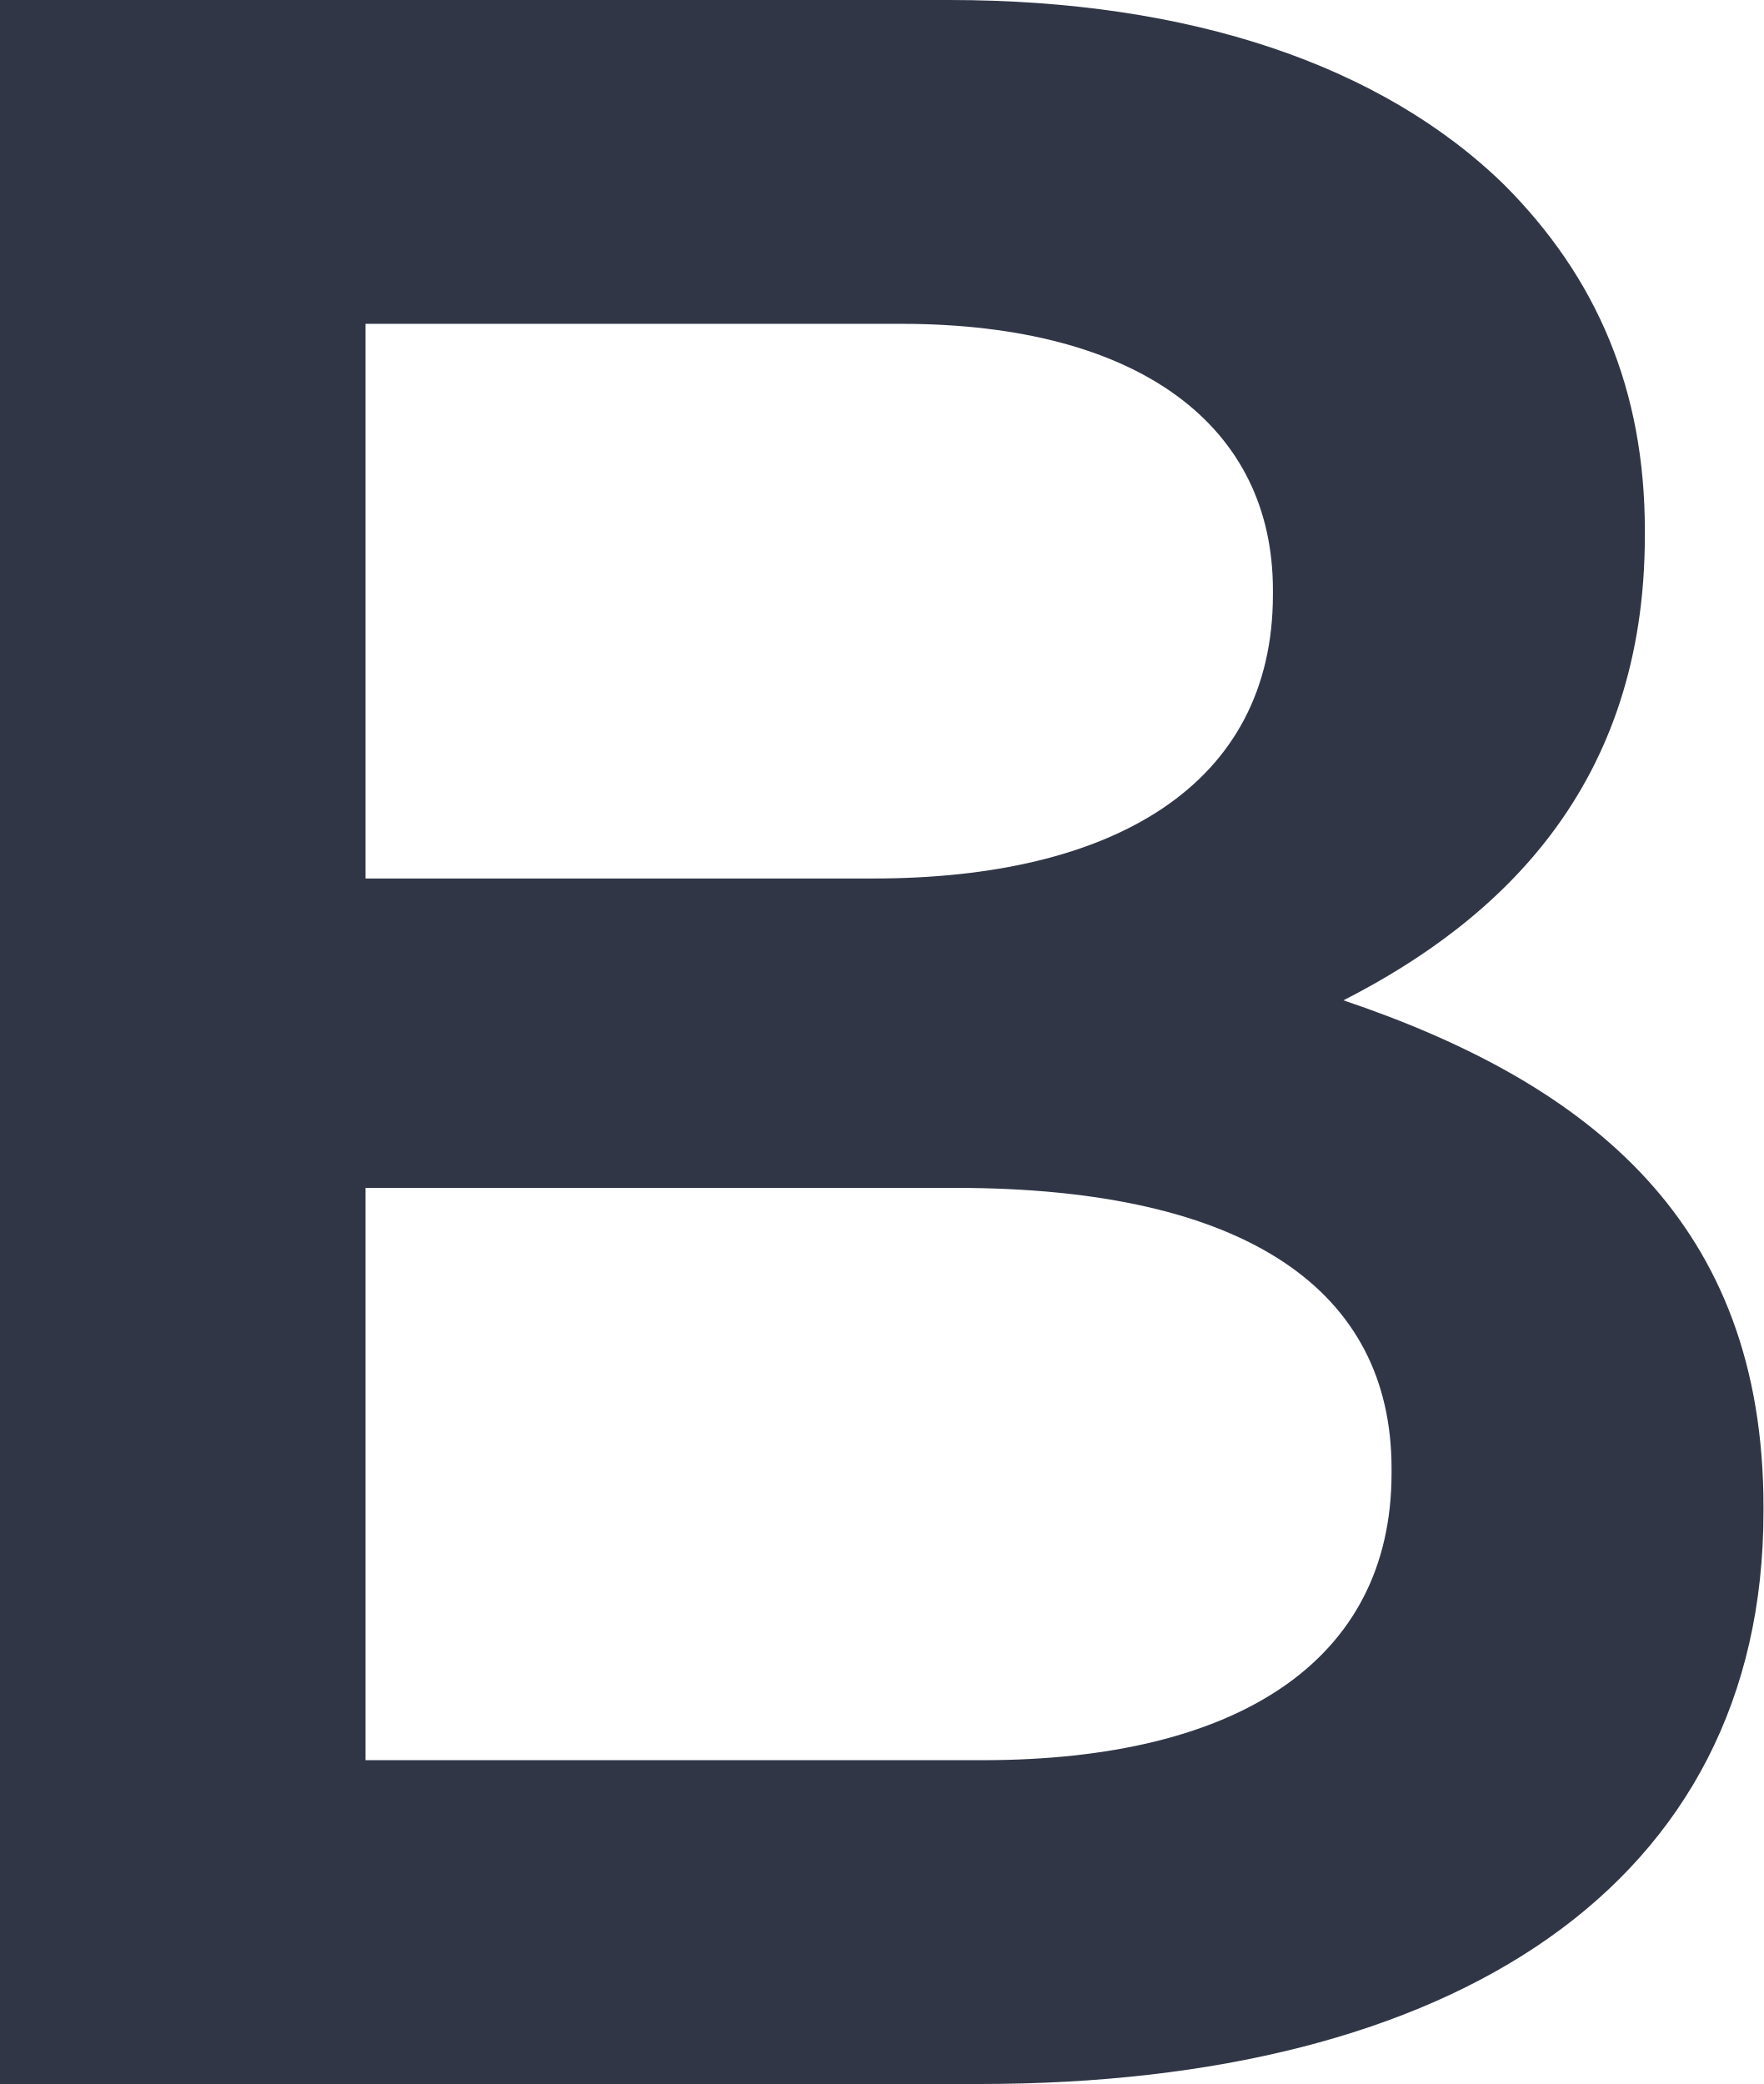
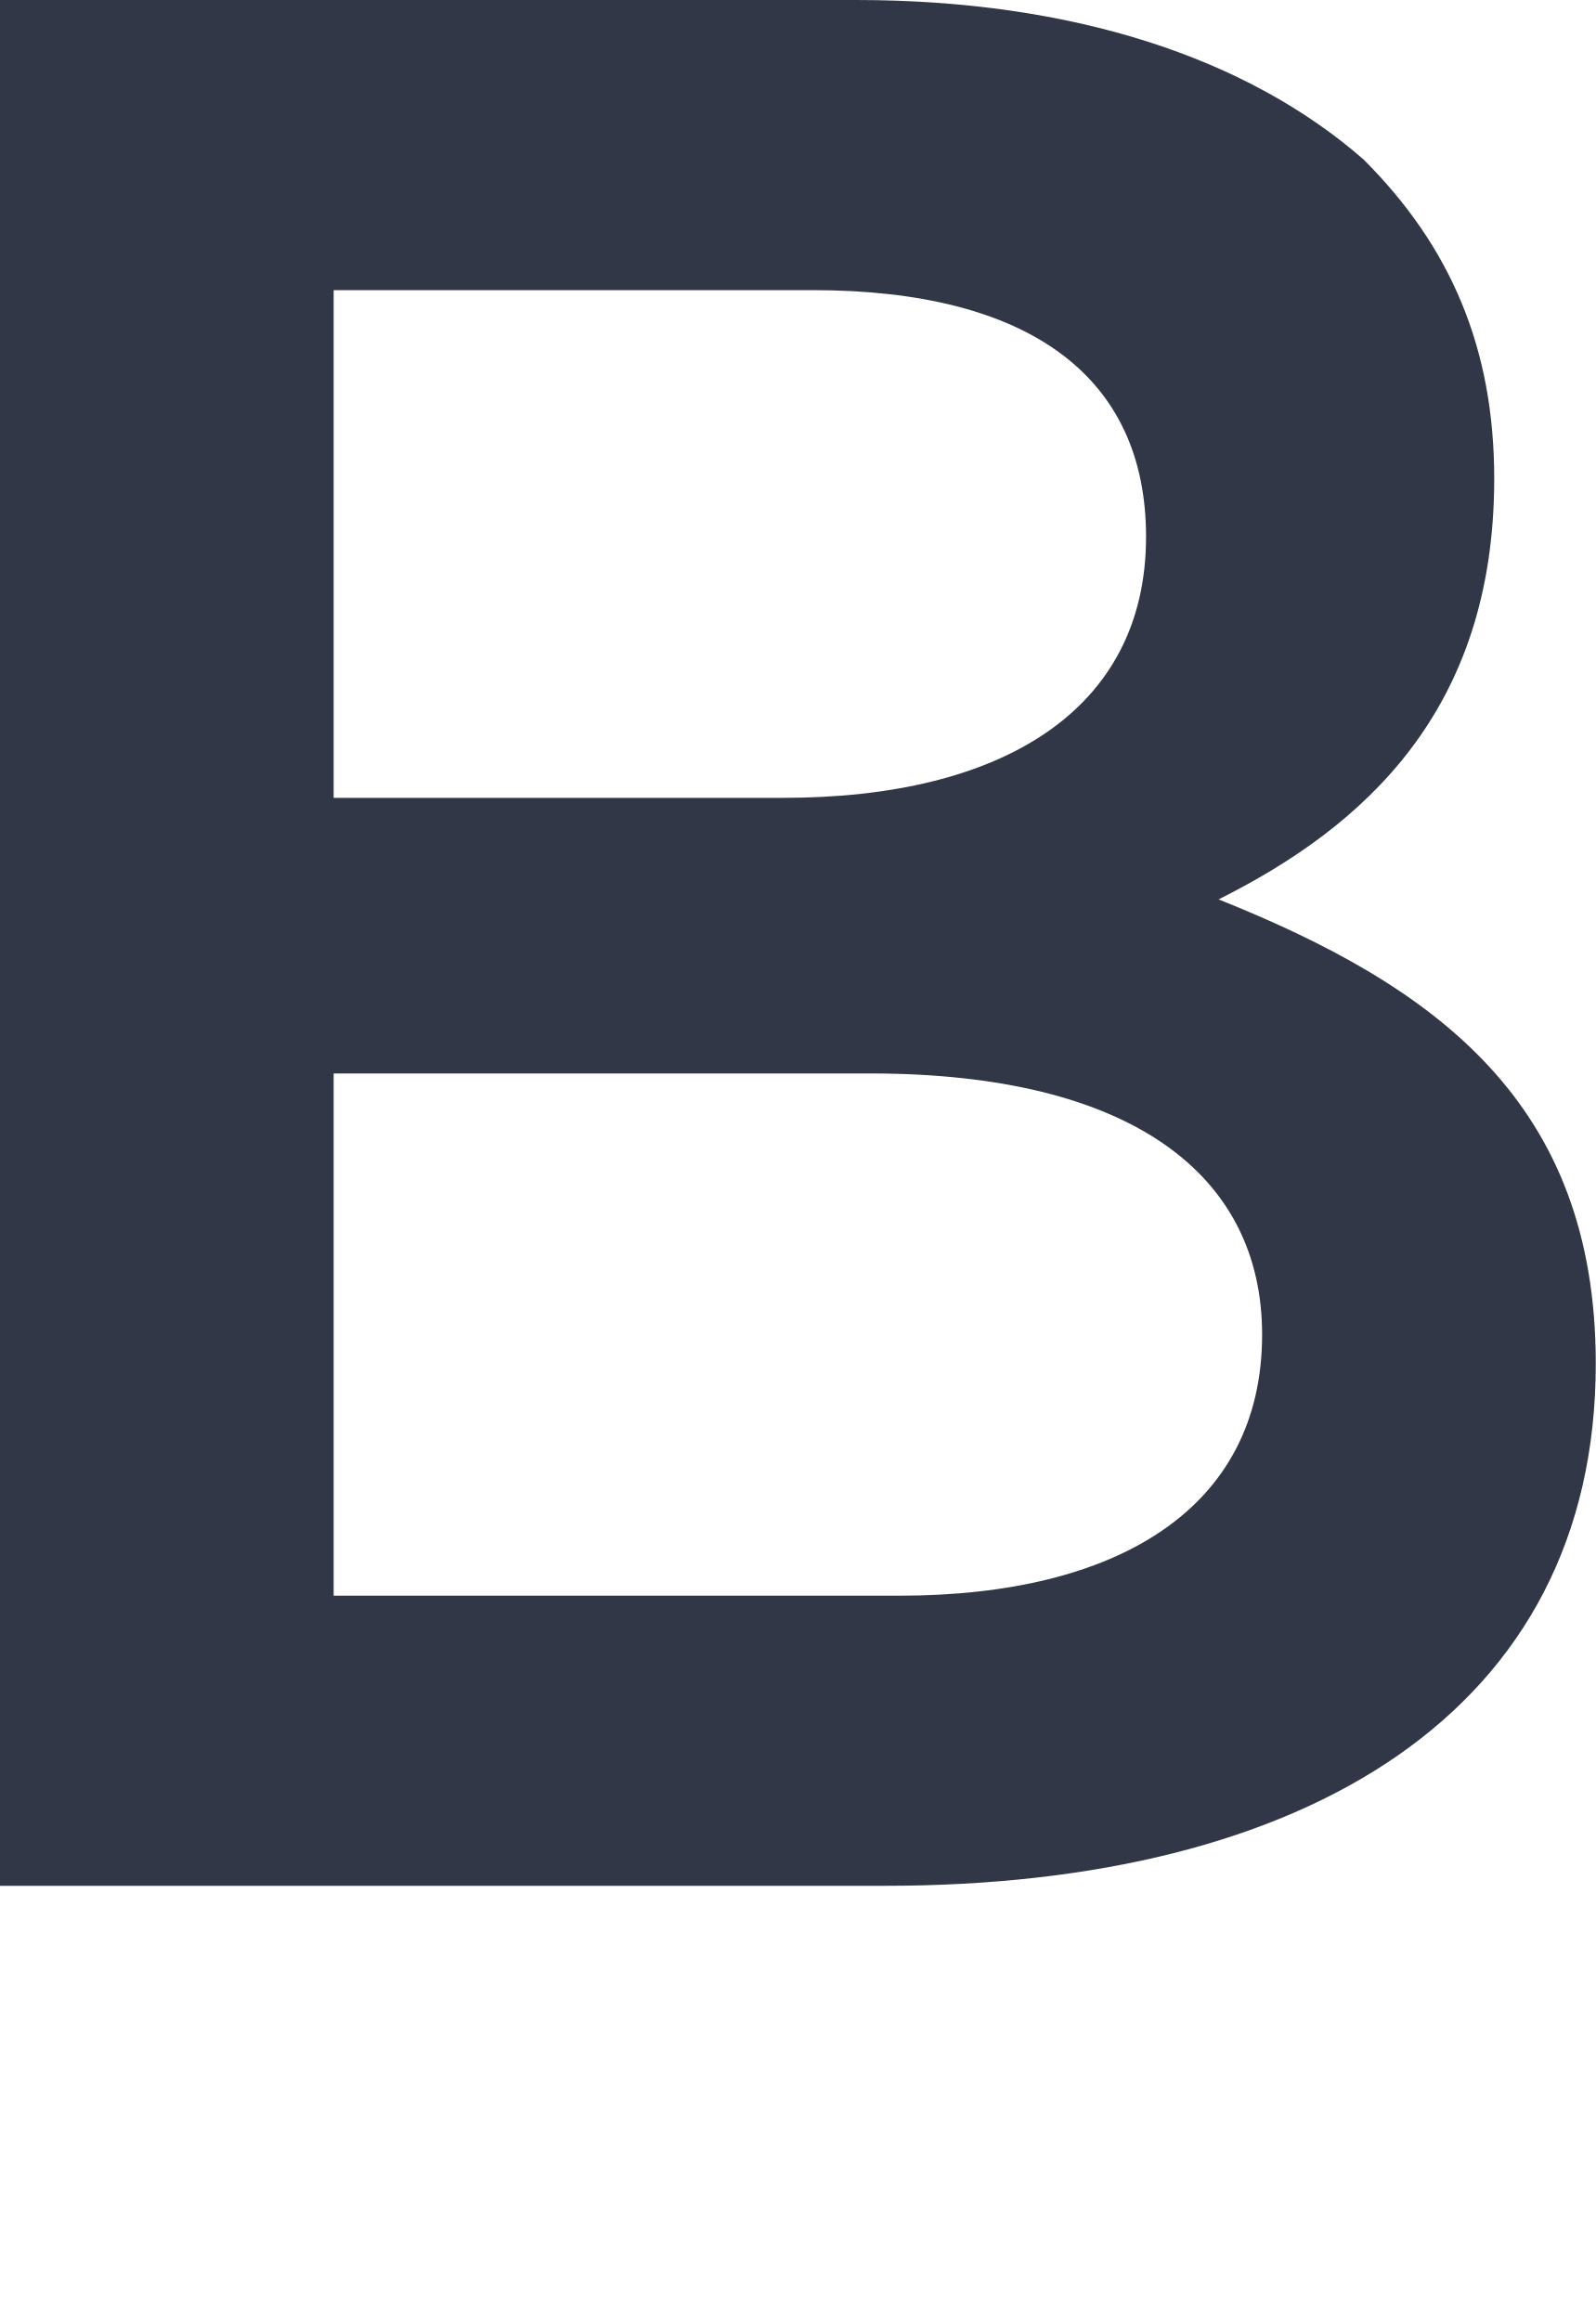
- <svg xmlns="http://www.w3.org/2000/svg" height="13" width="11" viewBox="0 0 11 13">
-   <path fill="#303646" fill-rule="evenodd" d="M 8.68 9.19 C 8.68 10.36 7.72 10.98 6.13 10.98 L 2.28 10.98 L 2.28 7.41 L 5.96 7.41 C 7.79 7.41 8.68 8.06 8.68 9.16 L 8.68 9.19 Z M 2.28 2.02 L 5.62 2.02 C 7.11 2.02 7.94 2.66 7.94 3.68 L 7.94 3.71 C 7.94 4.9 6.94 5.48 5.45 5.48 L 2.28 5.48 L 2.28 2.02 Z M 8.38 6.24 C 9.36 5.74 10.26 4.9 10.26 3.34 L 10.26 3.31 C 10.26 2.43 9.96 1.73 9.38 1.15 C 8.62 0.41 7.43 0 5.92 0 L 0 0 L 0 13 L 6.11 13 C 9.06 13 11 11.76 11 9.43 L 11 9.4 C 11 7.63 9.92 6.76 8.38 6.24 L 8.38 6.24 Z M 8.38 6.24" />
+ <svg xmlns="http://www.w3.org/2000/svg" version="1.1" id="Layer_1" x="0px" y="0px" width="11px" height="16px" viewBox="0 0 11 16" style="enable-background:new 0 0 11 16;" xml:space="preserve">
+   <style type="text/css">
+ 	.st0{fill:#313746;}
+ </style>
+   <path class="st0" d="M8.4,6.2c1-0.5,1.9-1.3,1.9-2.9v0c0-0.9-0.3-1.6-0.9-2.2C8.6,0.4,7.4,0,5.9,0H0v13h6.1c2.9,0,4.9-1.2,4.9-3.6v0  C11,7.6,9.9,6.8,8.4,6.2z M2.3,2h3.3c1.5,0,2.3,0.6,2.3,1.7v0c0,1.2-1,1.8-2.5,1.8H2.3V2z M8.7,9.2c0,1.2-1,1.8-2.5,1.8H2.3V7.4H6  C7.8,7.4,8.7,8.1,8.7,9.2L8.7,9.2z" />
</svg>
